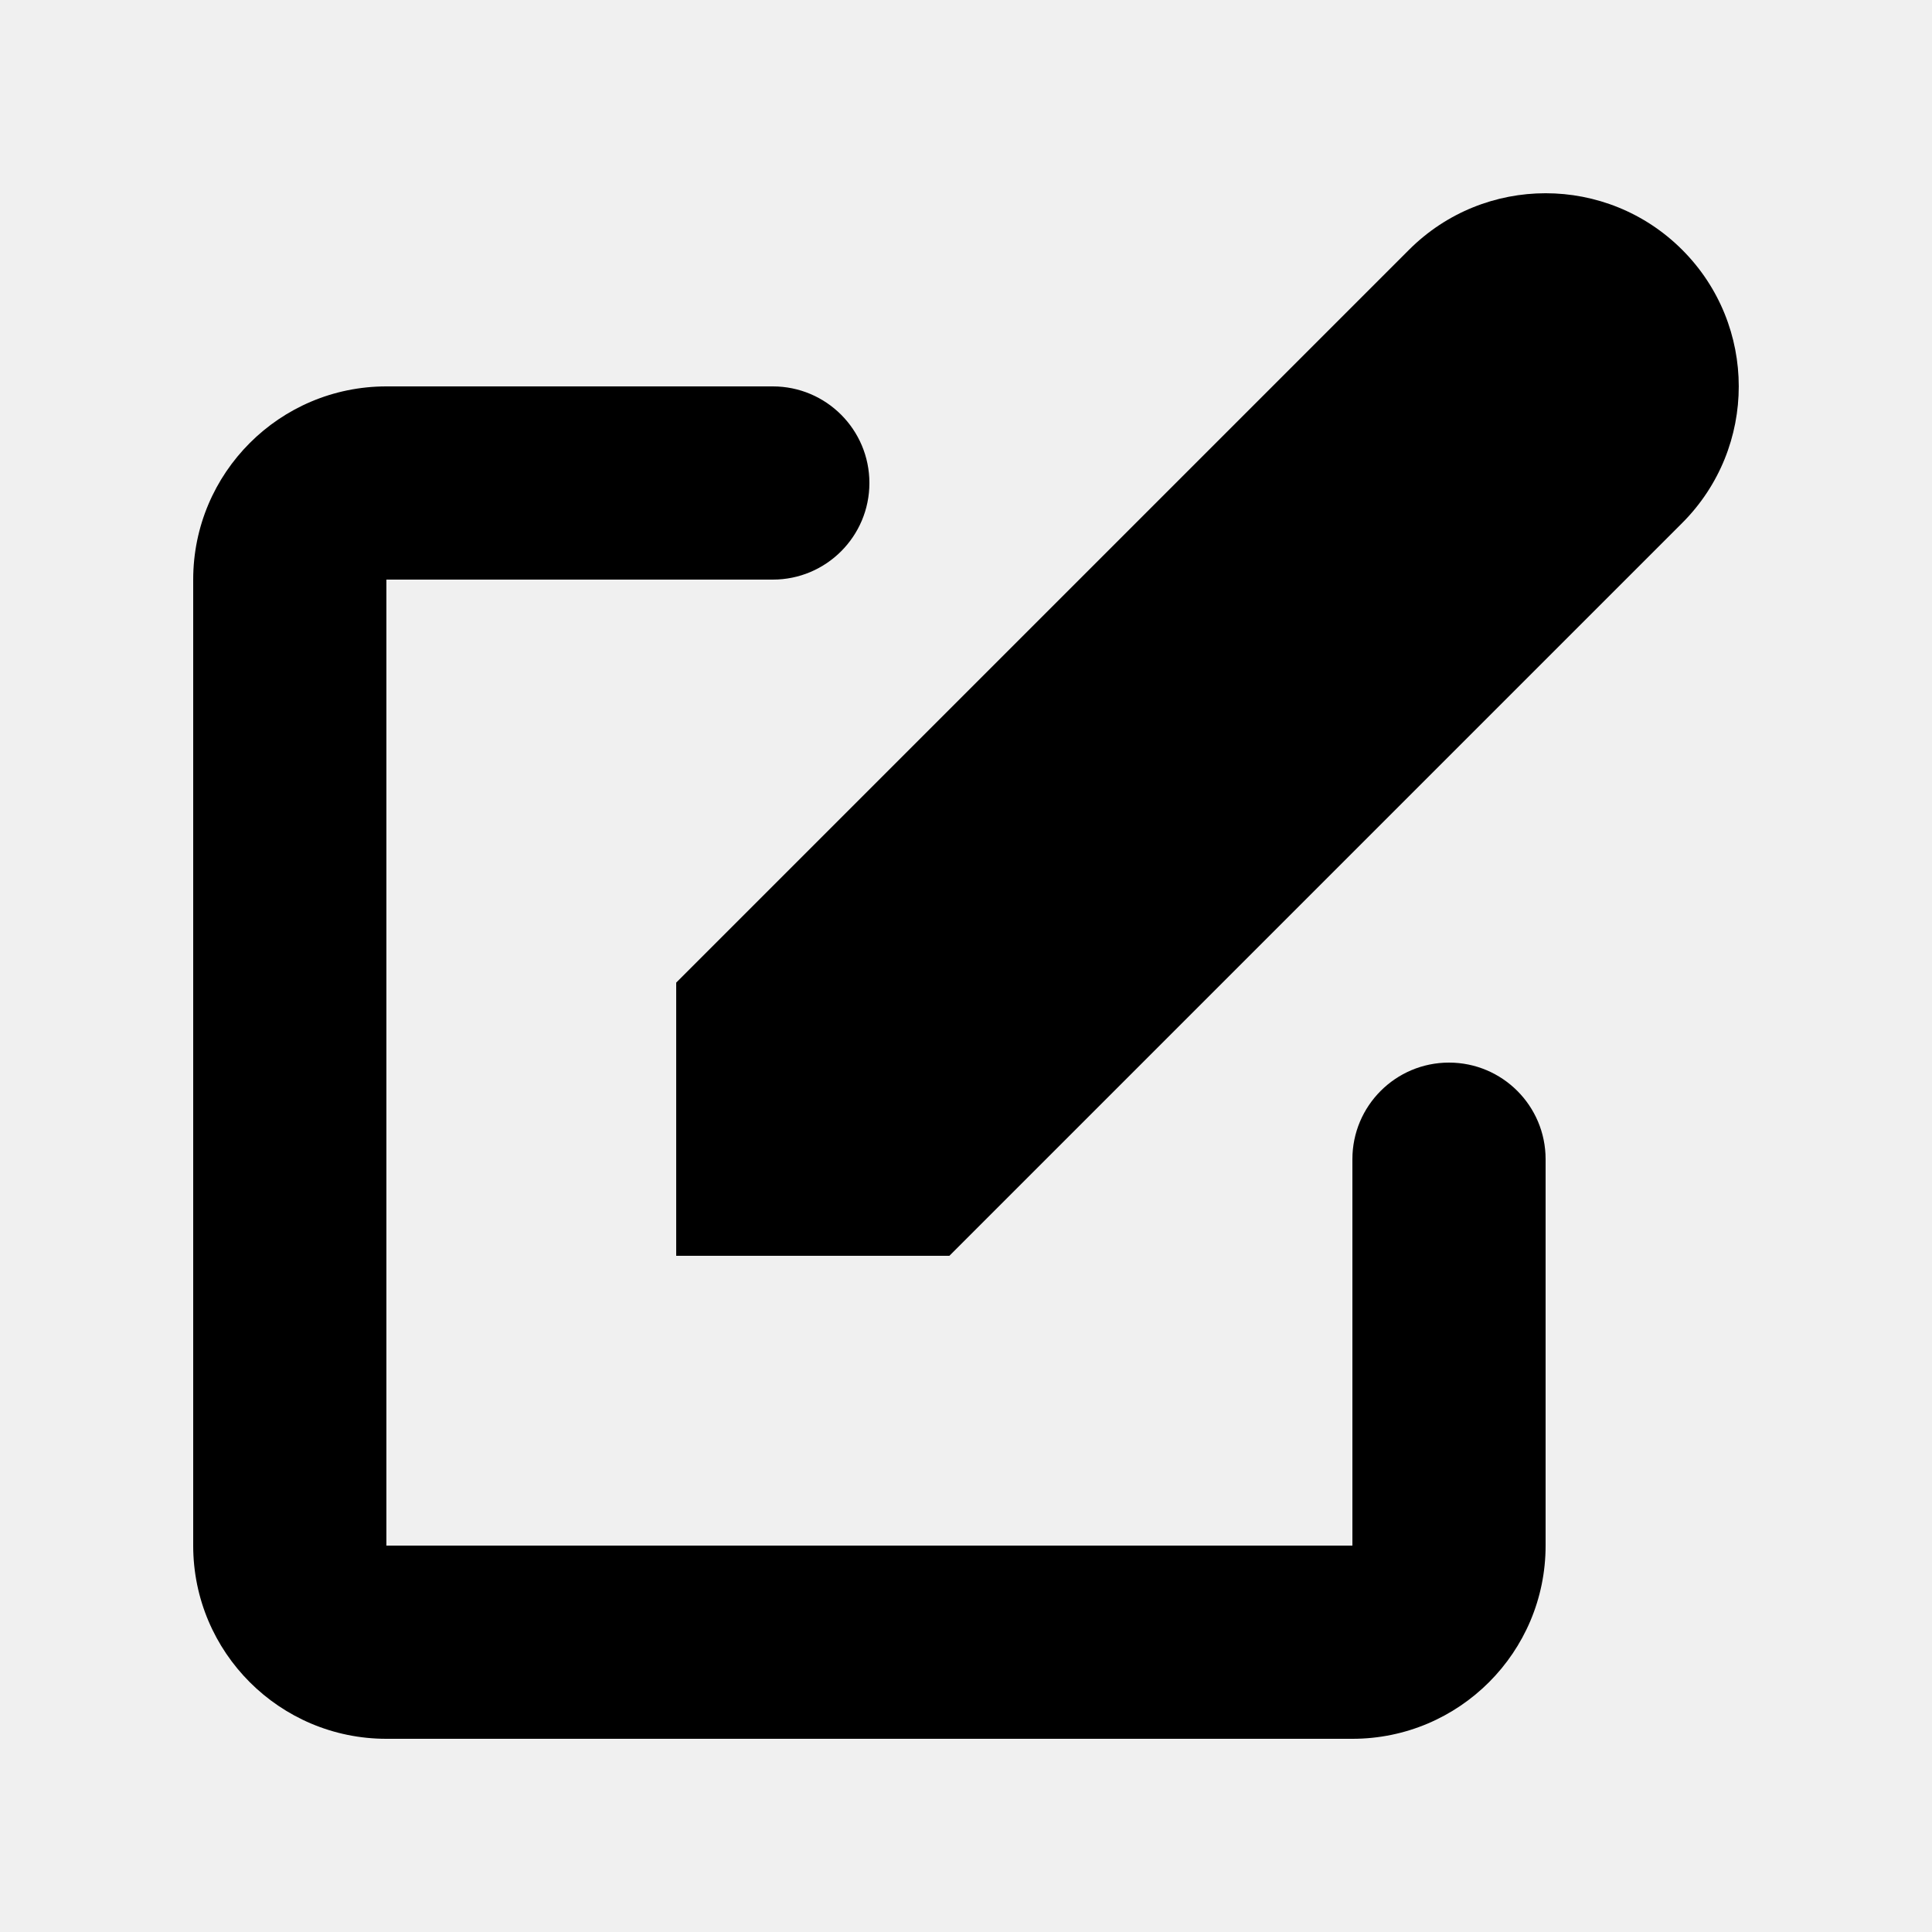
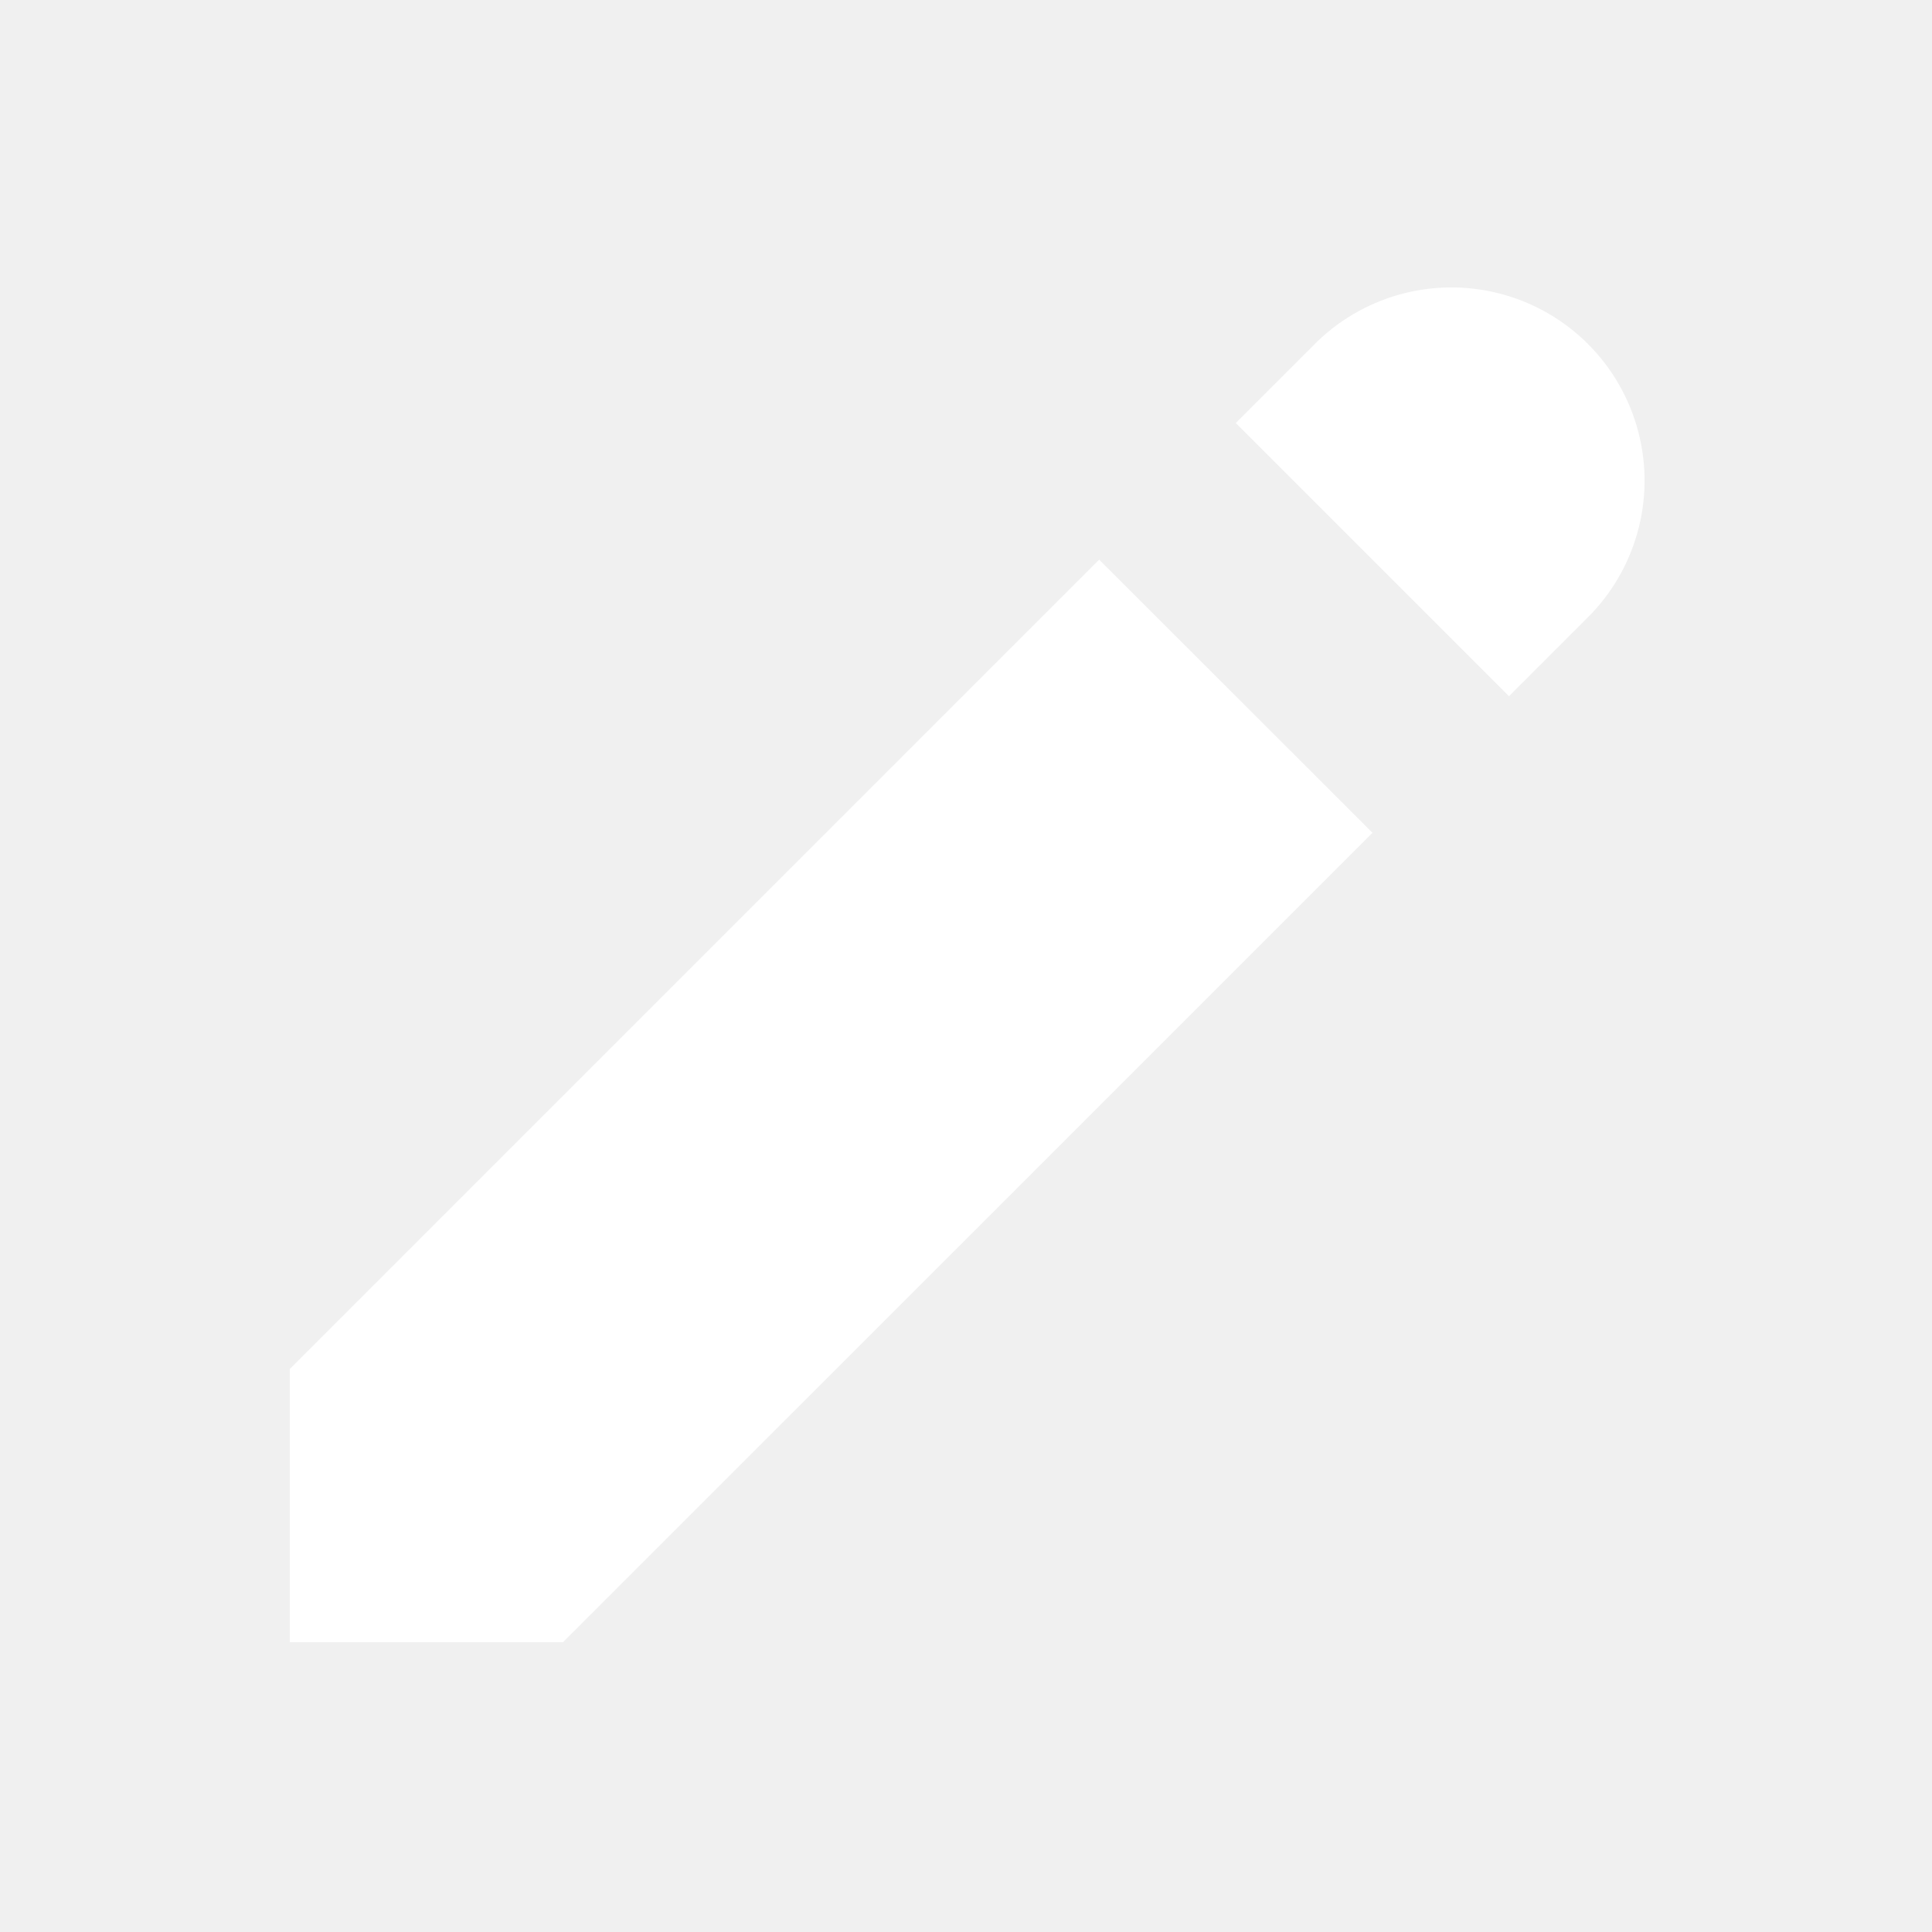
- <svg xmlns="http://www.w3.org/2000/svg" viewBox="0 0 20 20" fill="currentColor">
-   <path d="M17.414 2.586a2 2 0 00-2.828 0L7 10.172V13h2.828l7.586-7.586a2 2 0 000-2.828z" />
-   <path fill-rule="evenodd" d="M2 6a2 2 0 012-2h4a1 1 0 010 2H4v10h10v-4a1 1 0 112 0v4a2 2 0 01-2 2H4a2 2 0 01-2-2V6z" clip-rule="evenodd" />
+ <svg xmlns="http://www.w3.org/2000/svg" viewBox="0 0 20 20" fill="white">
+   <path d="M13.586 3.586a2 2 0 112.828 2.828l-.793.793-2.828-2.828.793-.793zM11.379 5.793L3 14.172V17h2.828l8.38-8.379-2.83-2.828z" />
</svg>
